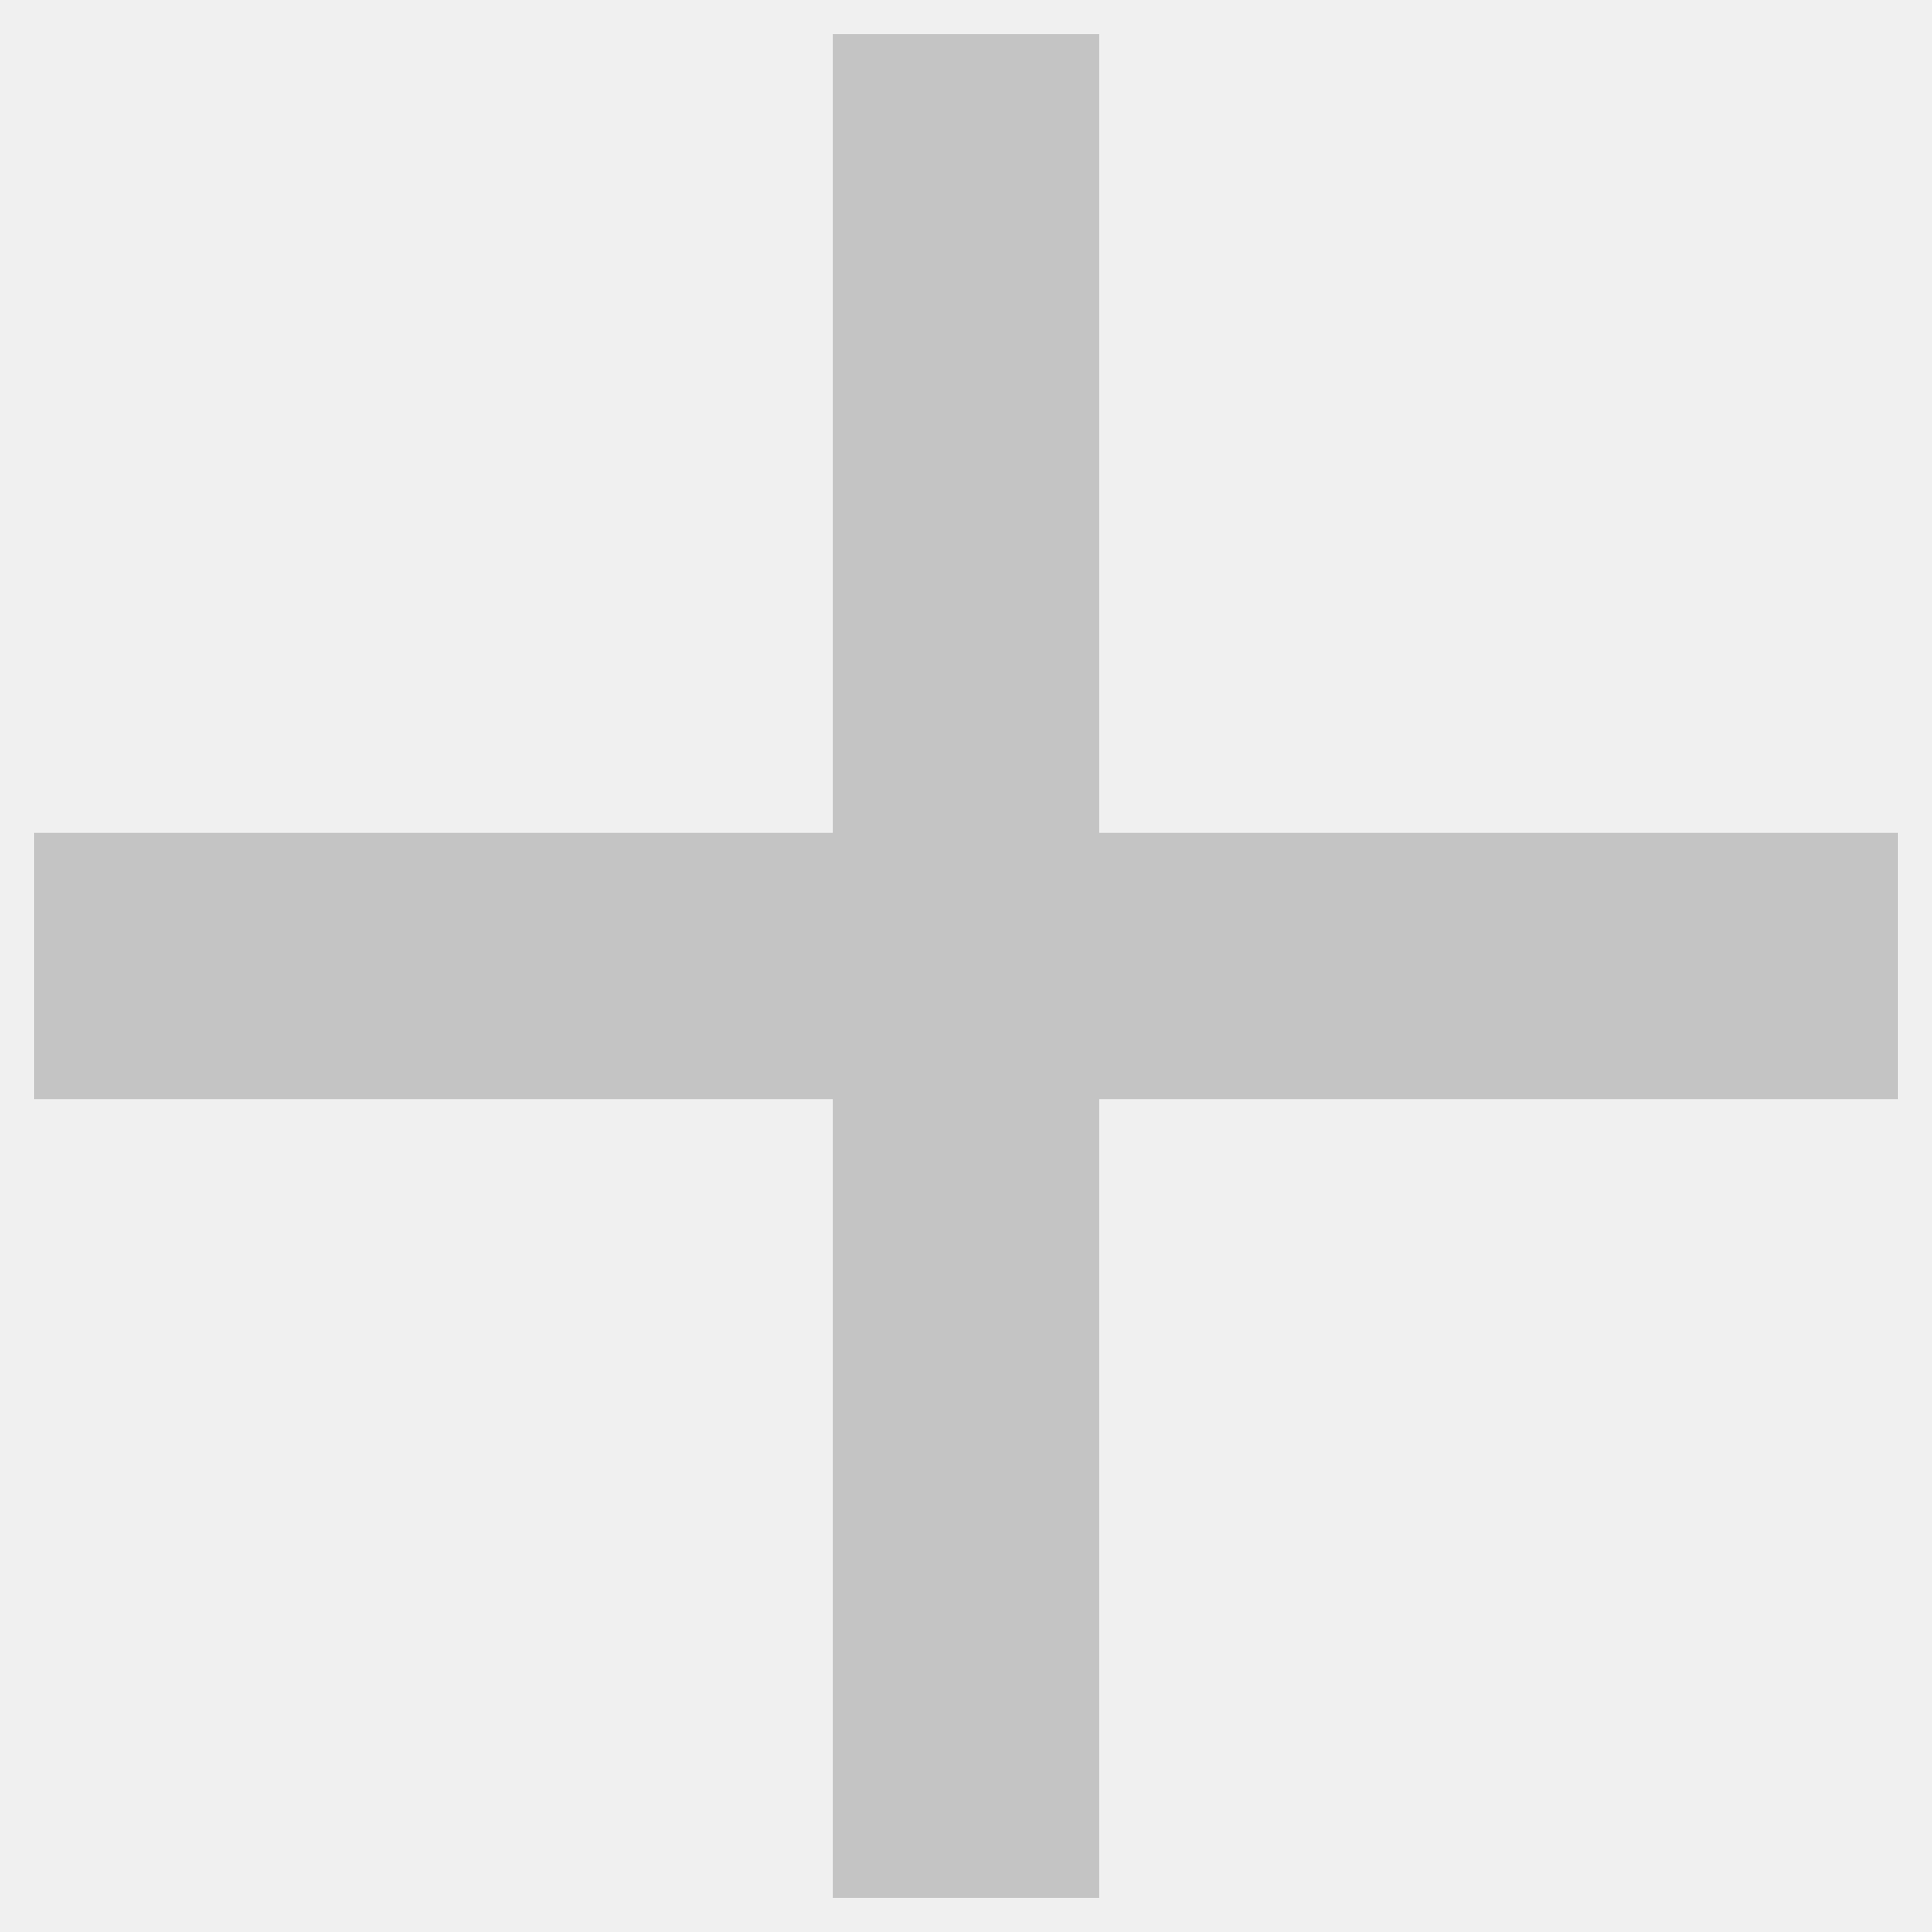
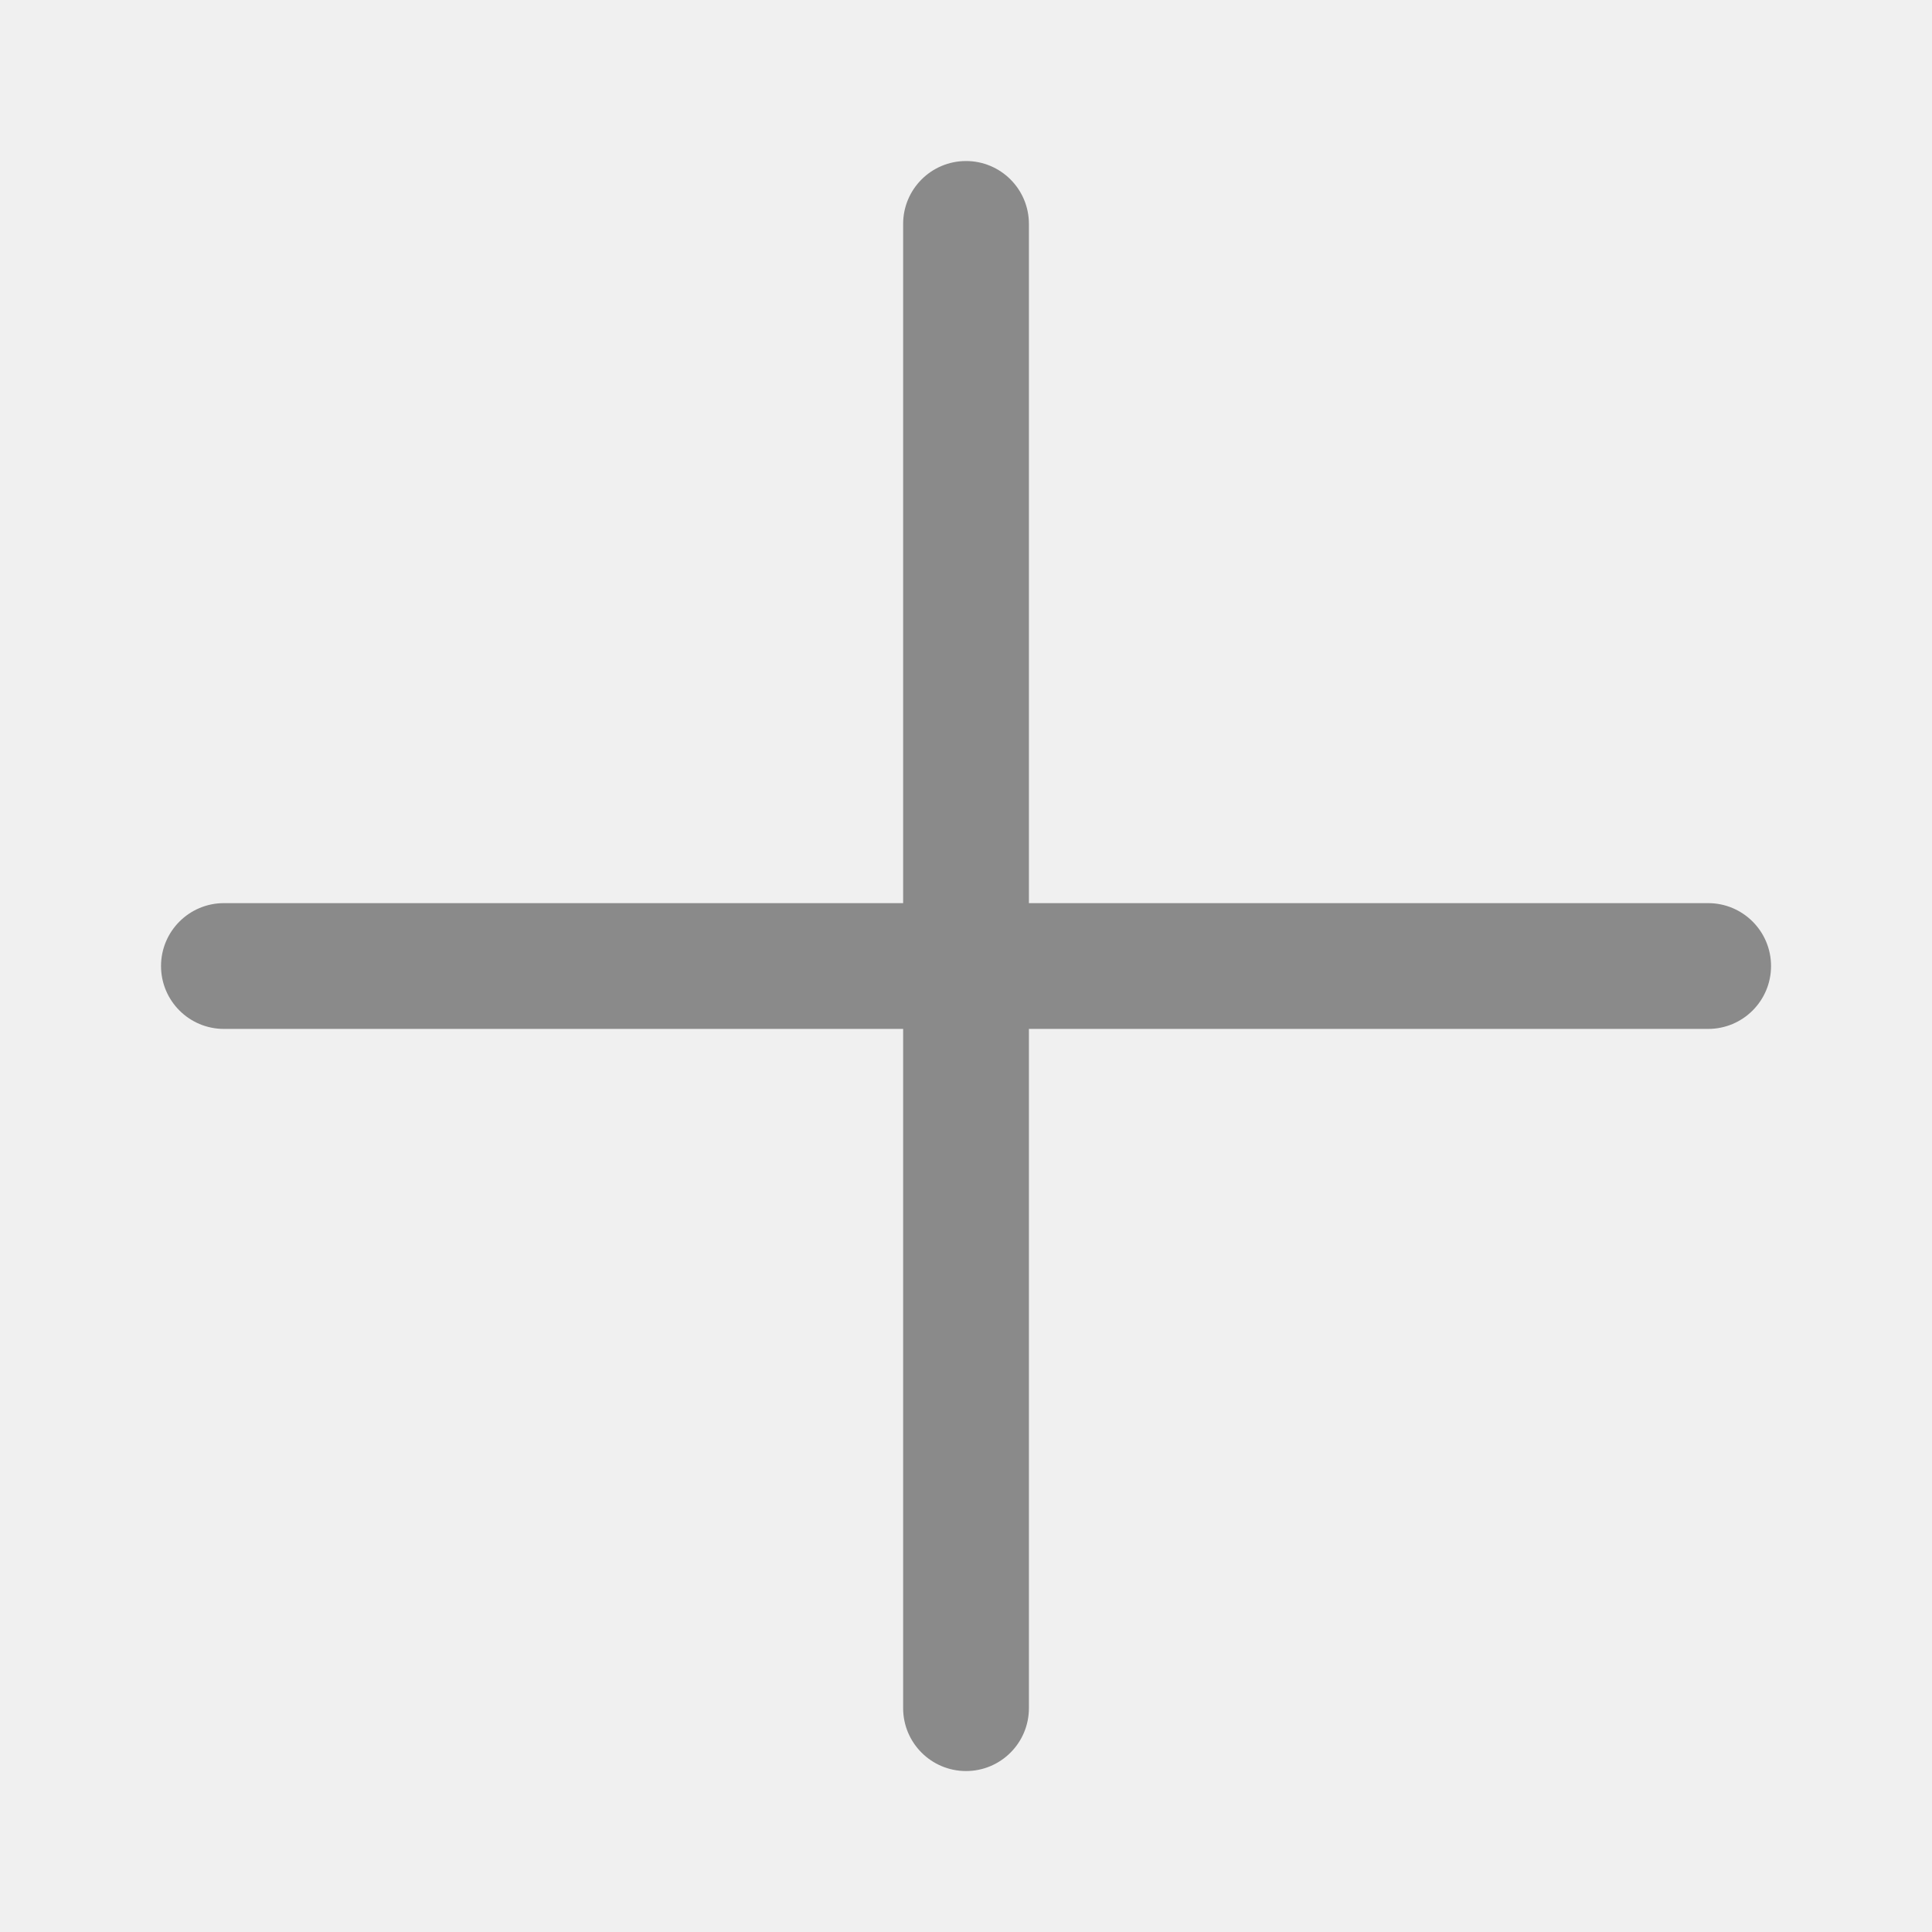
- <svg xmlns="http://www.w3.org/2000/svg" width="52" height="52" viewBox="0 0 52 52" fill="none">
-   <path d="M51.083 29.583H29.583V51.083H22.417V29.583H0.917V22.416H22.417V0.917H29.583V22.416H51.083V29.583Z" fill="#C4C4C4" />
+ <svg xmlns="http://www.w3.org/2000/svg" width="80" height="80" viewBox="0 0 80 80" fill="none">
+   <g clip-path="url(#clip0)">
+     <path d="M70.731 37.397H42.605V9.272C42.605 7.834 41.44 6.668 40.001 6.668C38.563 6.668 37.397 7.834 37.397 9.272V37.397H9.272C7.834 37.397 6.668 38.563 6.668 40.001C6.668 41.44 7.834 42.605 9.272 42.605H37.397V70.731C37.397 72.169 38.563 73.335 40.001 73.335C41.44 73.335 42.605 72.169 42.605 70.731V42.605H70.731C72.169 42.605 73.335 41.44 73.335 40.001C73.335 38.563 72.169 37.397 70.731 37.397Z" fill="#8A8A8A" />
+   </g>
+   <defs>
+     <clipPath id="clip0">
+       <rect width="66.667" height="66.667" fill="white" transform="translate(73.334 73.334) rotate(-180)" />
+     </clipPath>
+   </defs>
</svg>
